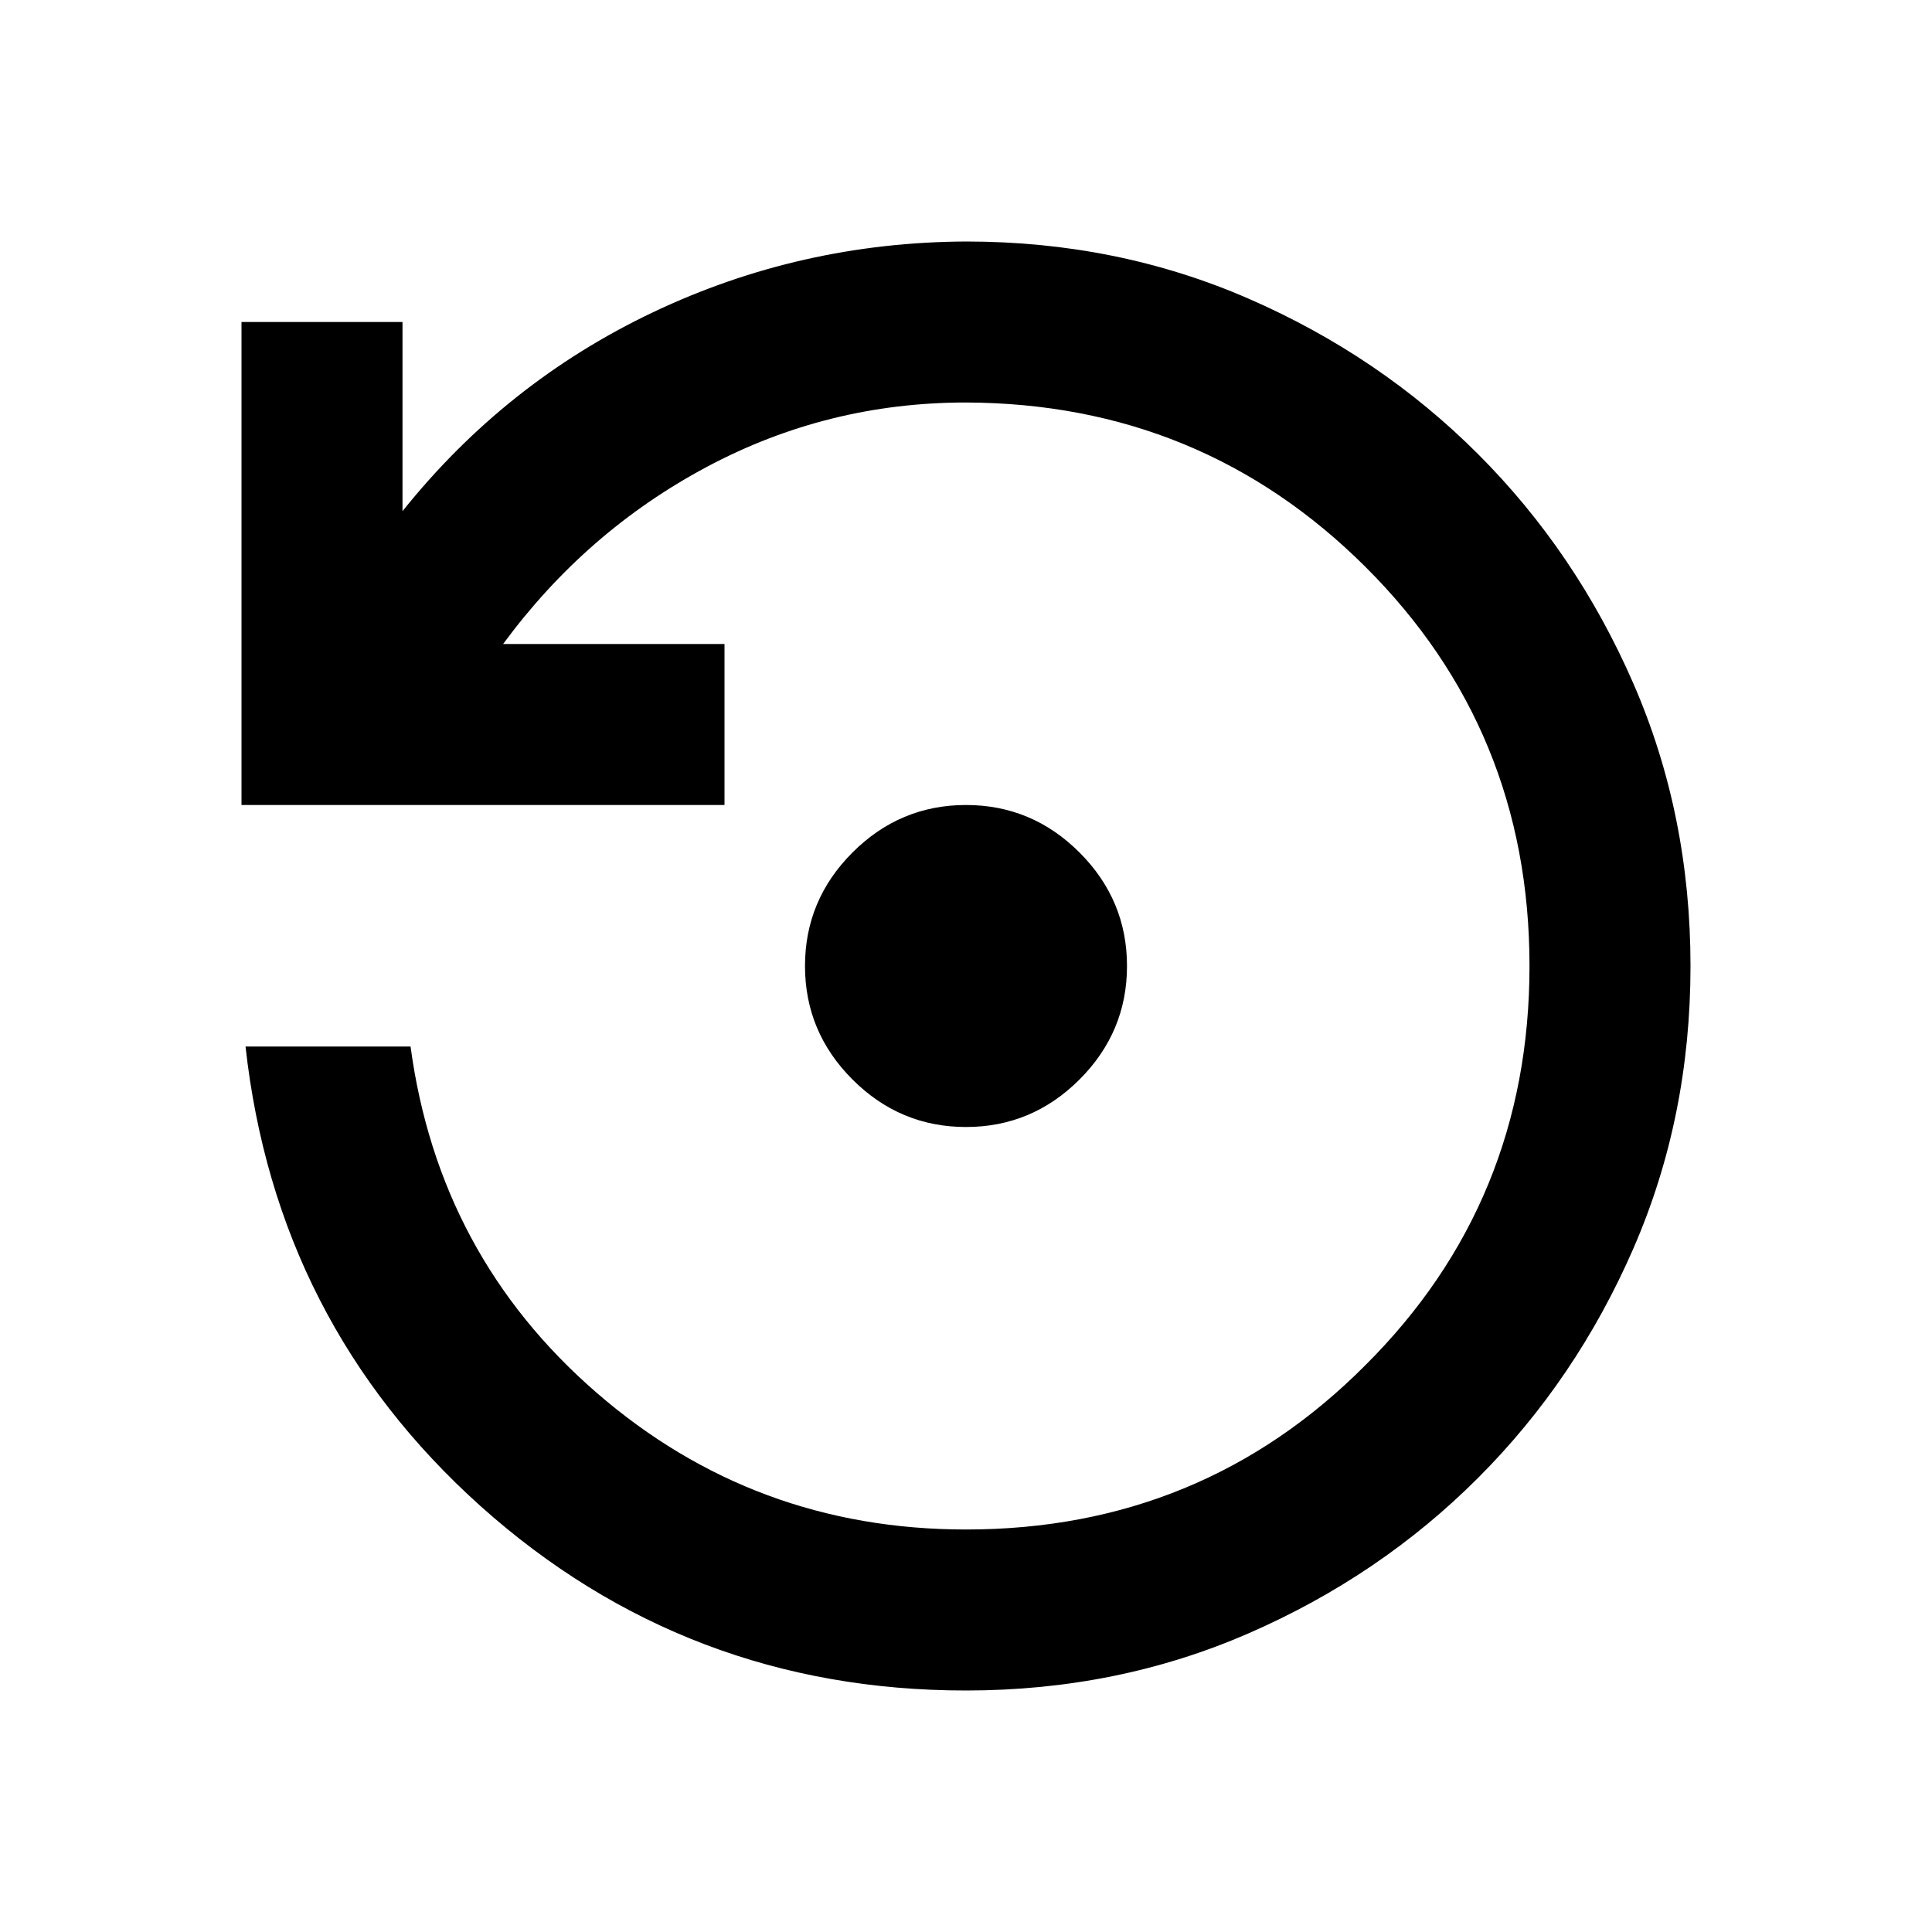
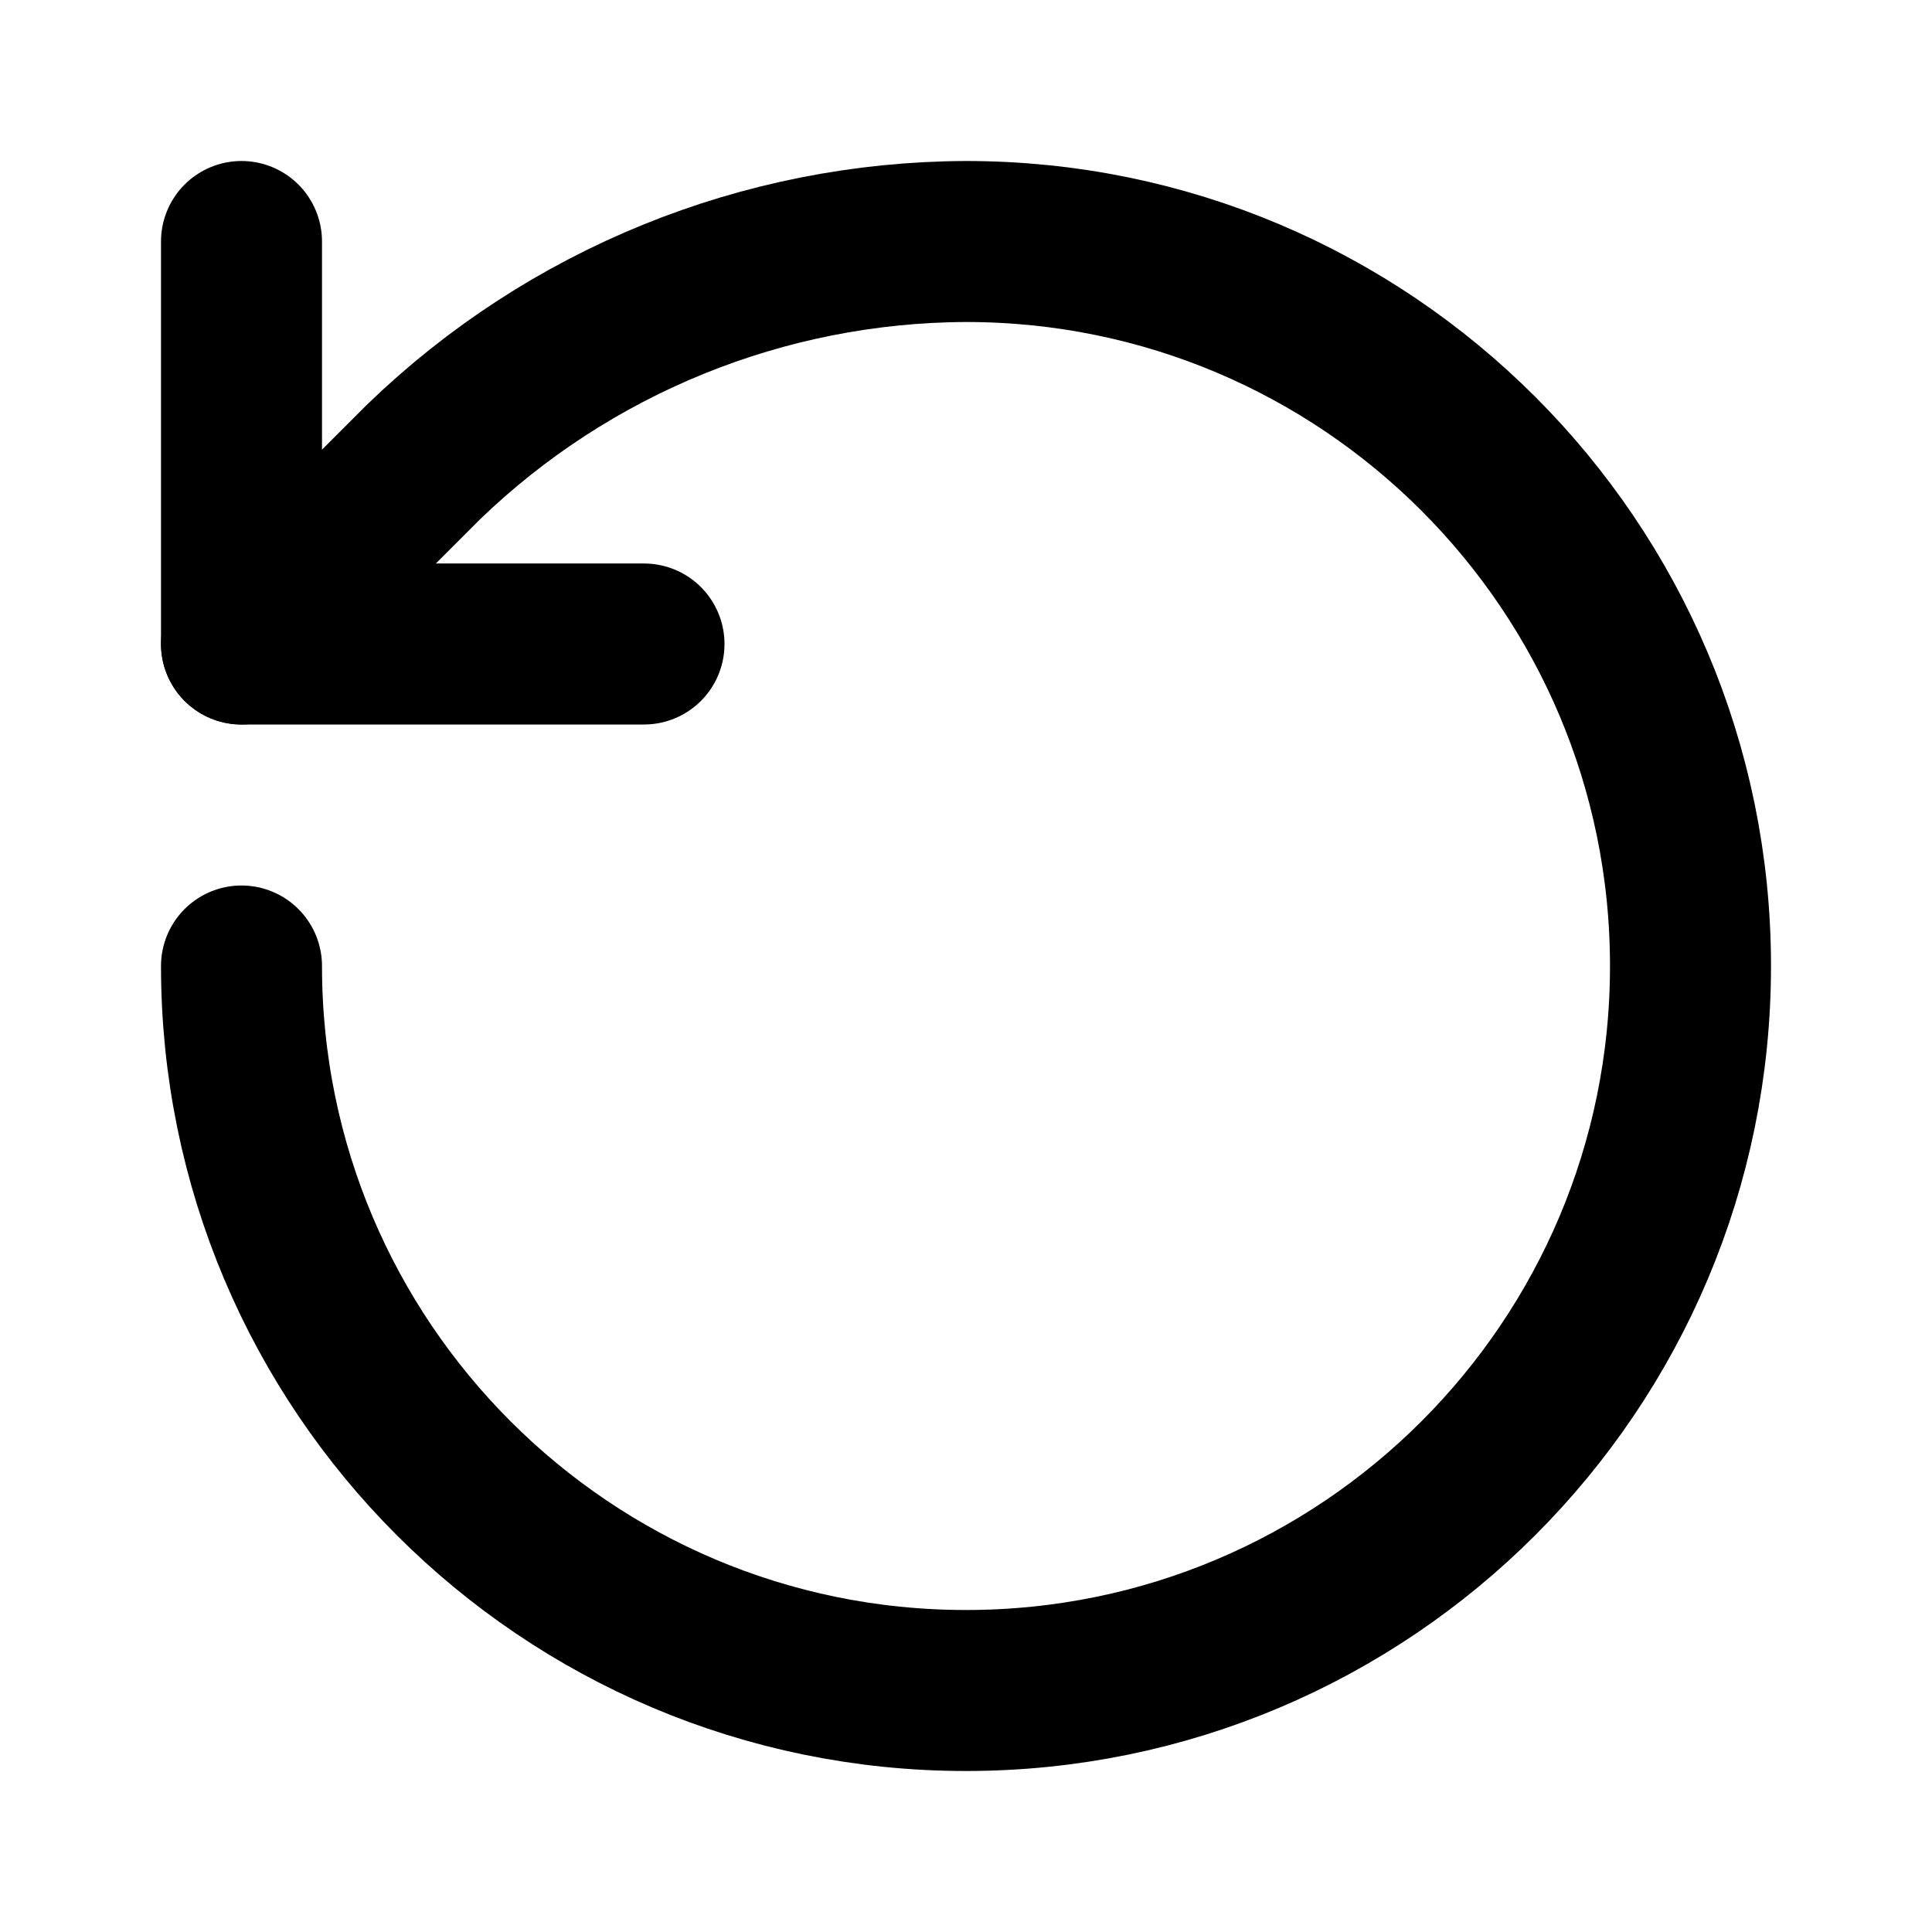
- <svg xmlns="http://www.w3.org/2000/svg" viewBox="0 0 24 24" height="24px" width="24px" fill="#000">
-   <path d="M12,14q-0.82,0-1.41-0.59T10,12t0.59-1.41T12,10t1.41,0.59Q14,11.18 14,12t-0.59,1.41T12,14Zm0,7q-3.47,0-6.03-2.29Q3.43,16.43 3.05,13H5.1q0.35,2.6 2.31,4.3T12,19q2.93,0 4.96-2.04Q19,14.93 19,12q0-2.93-2.04-4.96T12,5Q10.28,5 8.78,5.8T6.25,8H9v2H3V4H5V6.35q1.28-1.6 3.11-2.47T12,3q1.88,0 3.51,0.71t2.85,1.93t1.93,2.85T21,12t-0.71,3.51t-1.93,2.85t-2.85,1.93T12,21Z" />
+ <svg xmlns="http://www.w3.org/2000/svg" width="52" height="52" viewBox="0 0 24 24" fill="none" stroke="currentColor" stroke-width="2" stroke-linecap="round" stroke-linejoin="round" class="lucide lucide-rotate-ccw preview-icon">
+   <path d="M3 12a9 9 0 1 0 9-9 9.75 9.75 0 0 0-6.74 2.74L3 8" />
+   <path d="M3 3v5h5" />
</svg>
